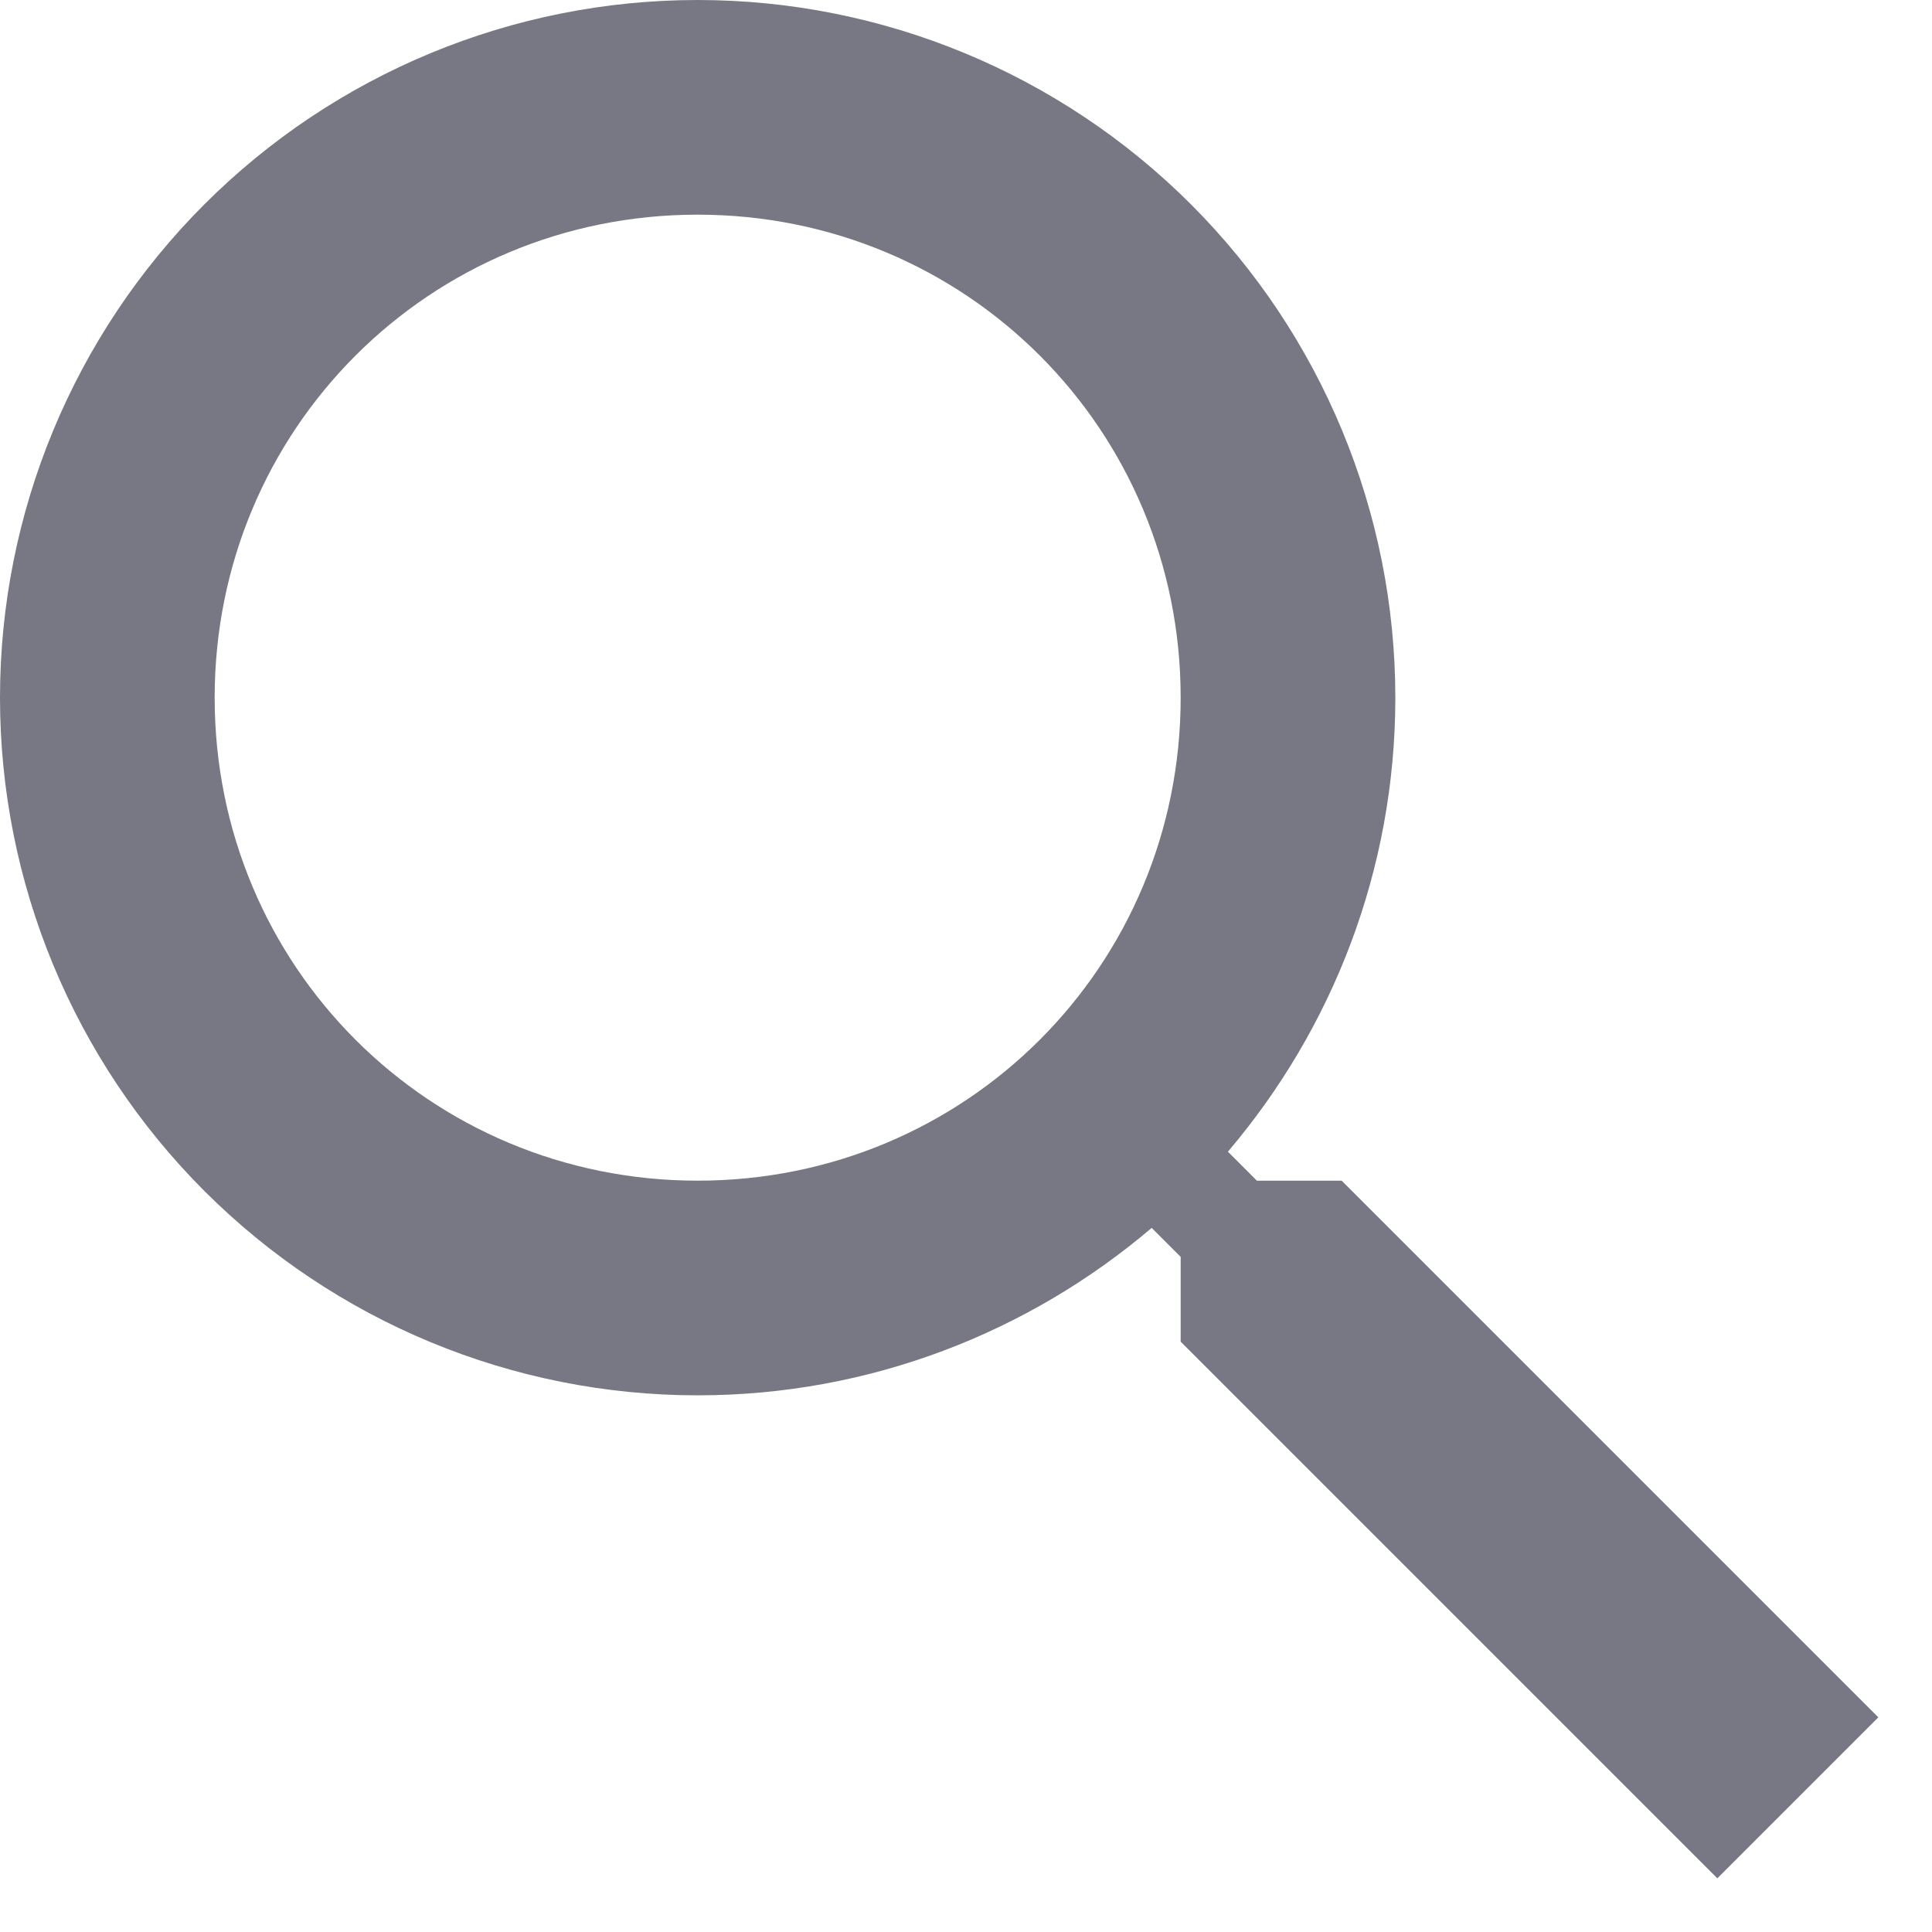
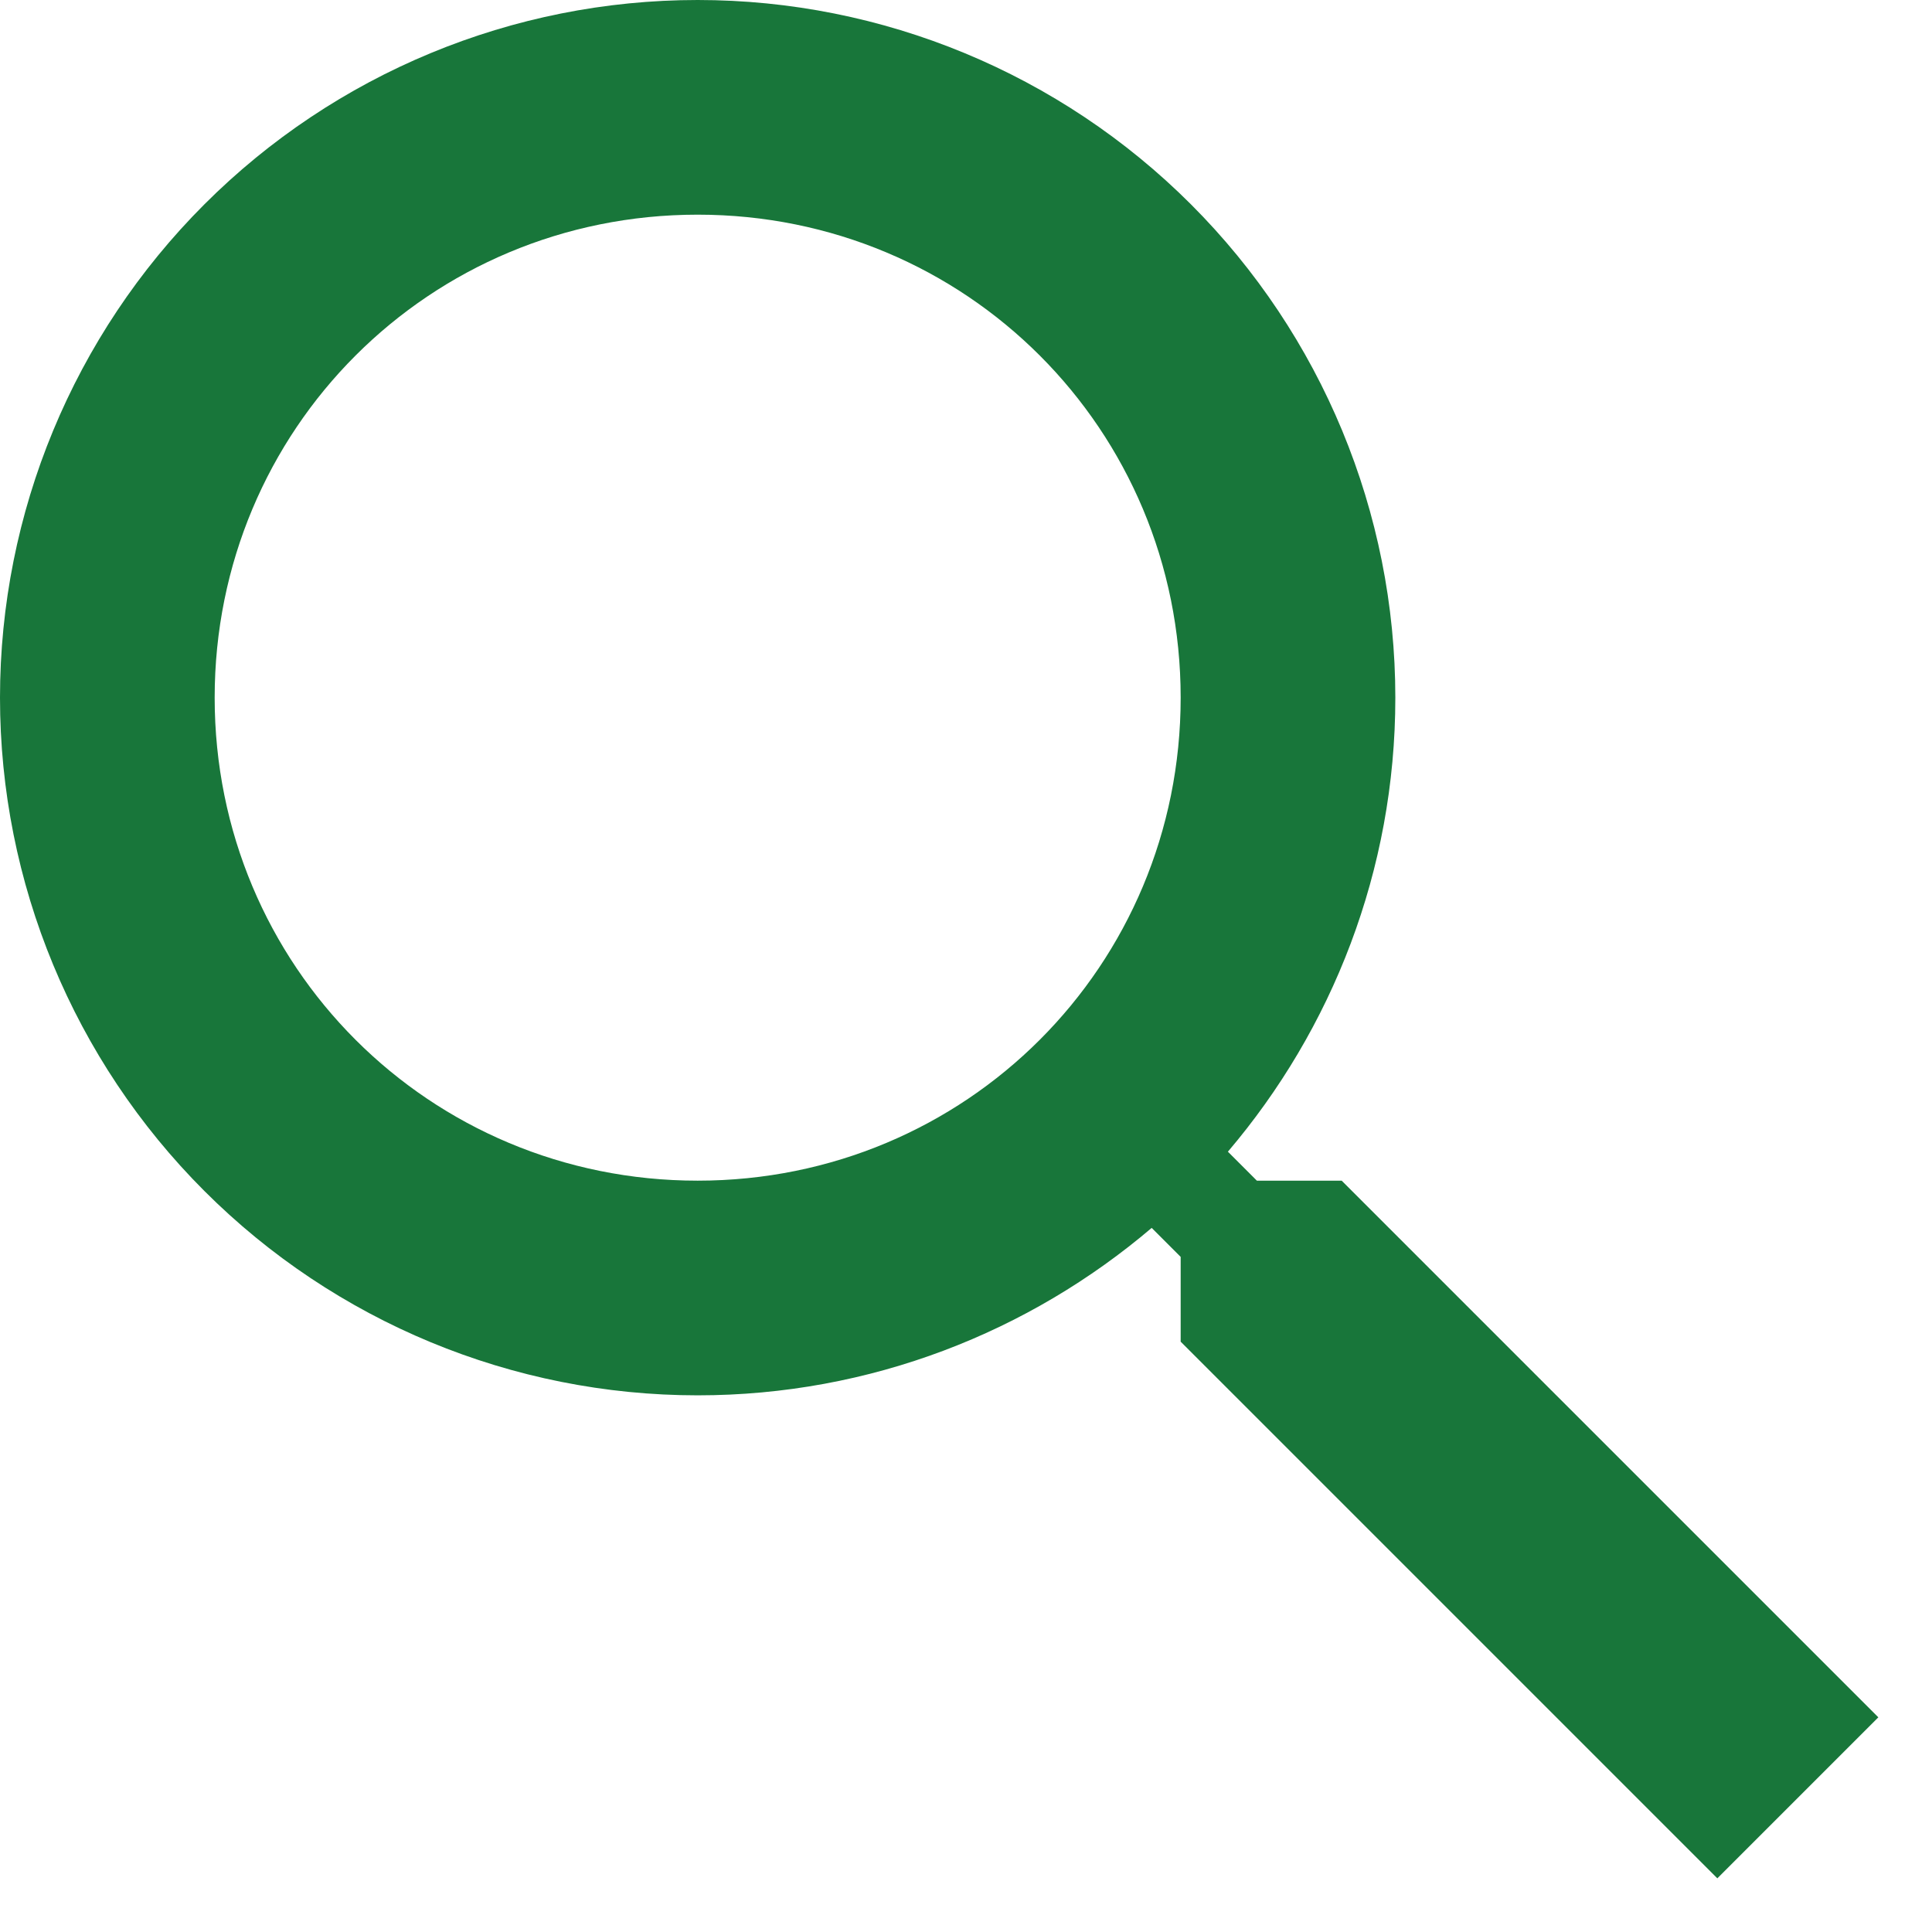
<svg xmlns="http://www.w3.org/2000/svg" width="18" height="18" viewBox="0 0 18 18" fill="none">
-   <path d="M6.5 0C8.224 0 9.877 0.685 11.096 1.904C12.315 3.123 13 4.776 13 6.5C13 8.11 12.41 9.59 11.44 10.73L11.71 11H12.5L17.5 16L16 17.5L11 12.5V11.71L10.73 11.44C9.59 12.41 8.11 13 6.5 13C4.776 13 3.123 12.315 1.904 11.096C0.685 9.877 0 8.224 0 6.5C0 4.776 0.685 3.123 1.904 1.904C3.123 0.685 4.776 0 6.5 0ZM6.5 2C4 2 2 4 2 6.5C2 9 4 11 6.5 11C9 11 11 9 11 6.5C11 4 9 2 6.5 2Z" fill="#787885" />
+   <path d="M6.5 0C8.224 0 9.877 0.685 11.096 1.904C12.315 3.123 13 4.776 13 6.5C13 8.11 12.41 9.59 11.44 10.73L11.71 11H12.5L17.5 16L16 17.5L11 12.5V11.71L10.73 11.44C9.59 12.41 8.11 13 6.5 13C4.776 13 3.123 12.315 1.904 11.096C0.685 9.877 0 8.224 0 6.5C0 4.776 0.685 3.123 1.904 1.904C3.123 0.685 4.776 0 6.5 0ZM6.5 2C4 2 2 4 2 6.5C2 9 4 11 6.5 11C9 11 11 9 11 6.5C11 4 9 2 6.5 2Z" fill="#18763a" />
</svg>
